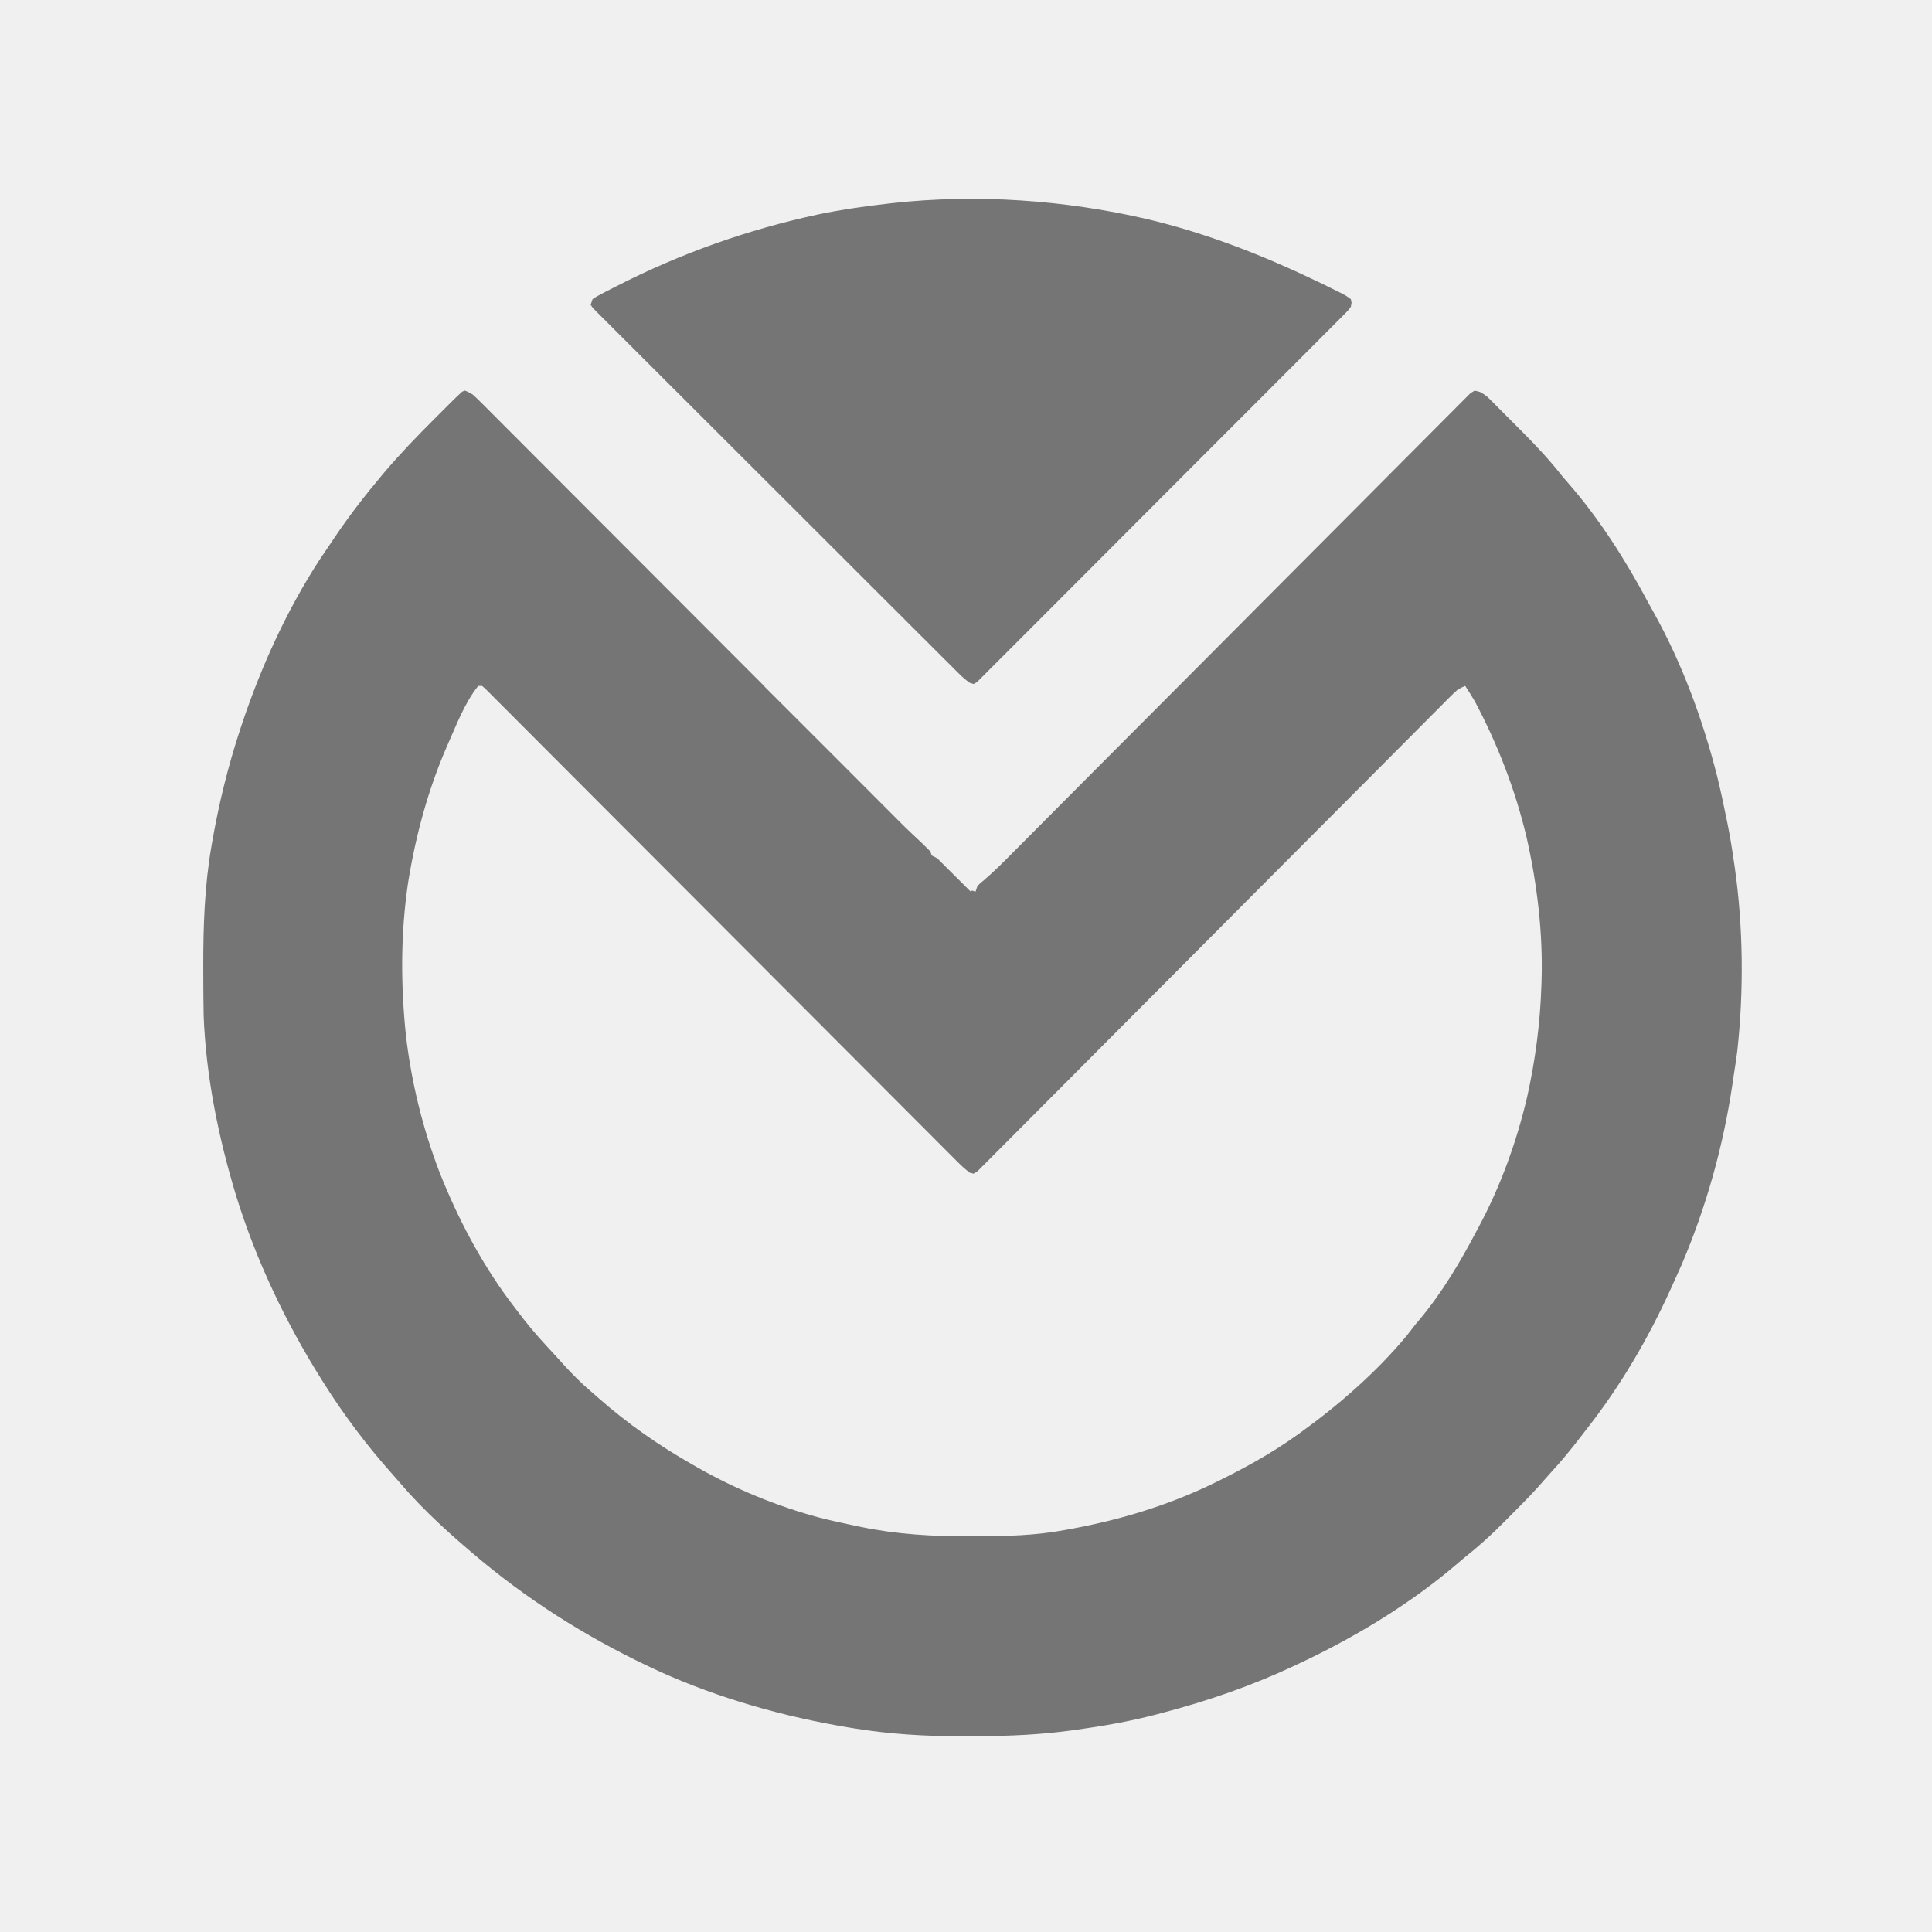
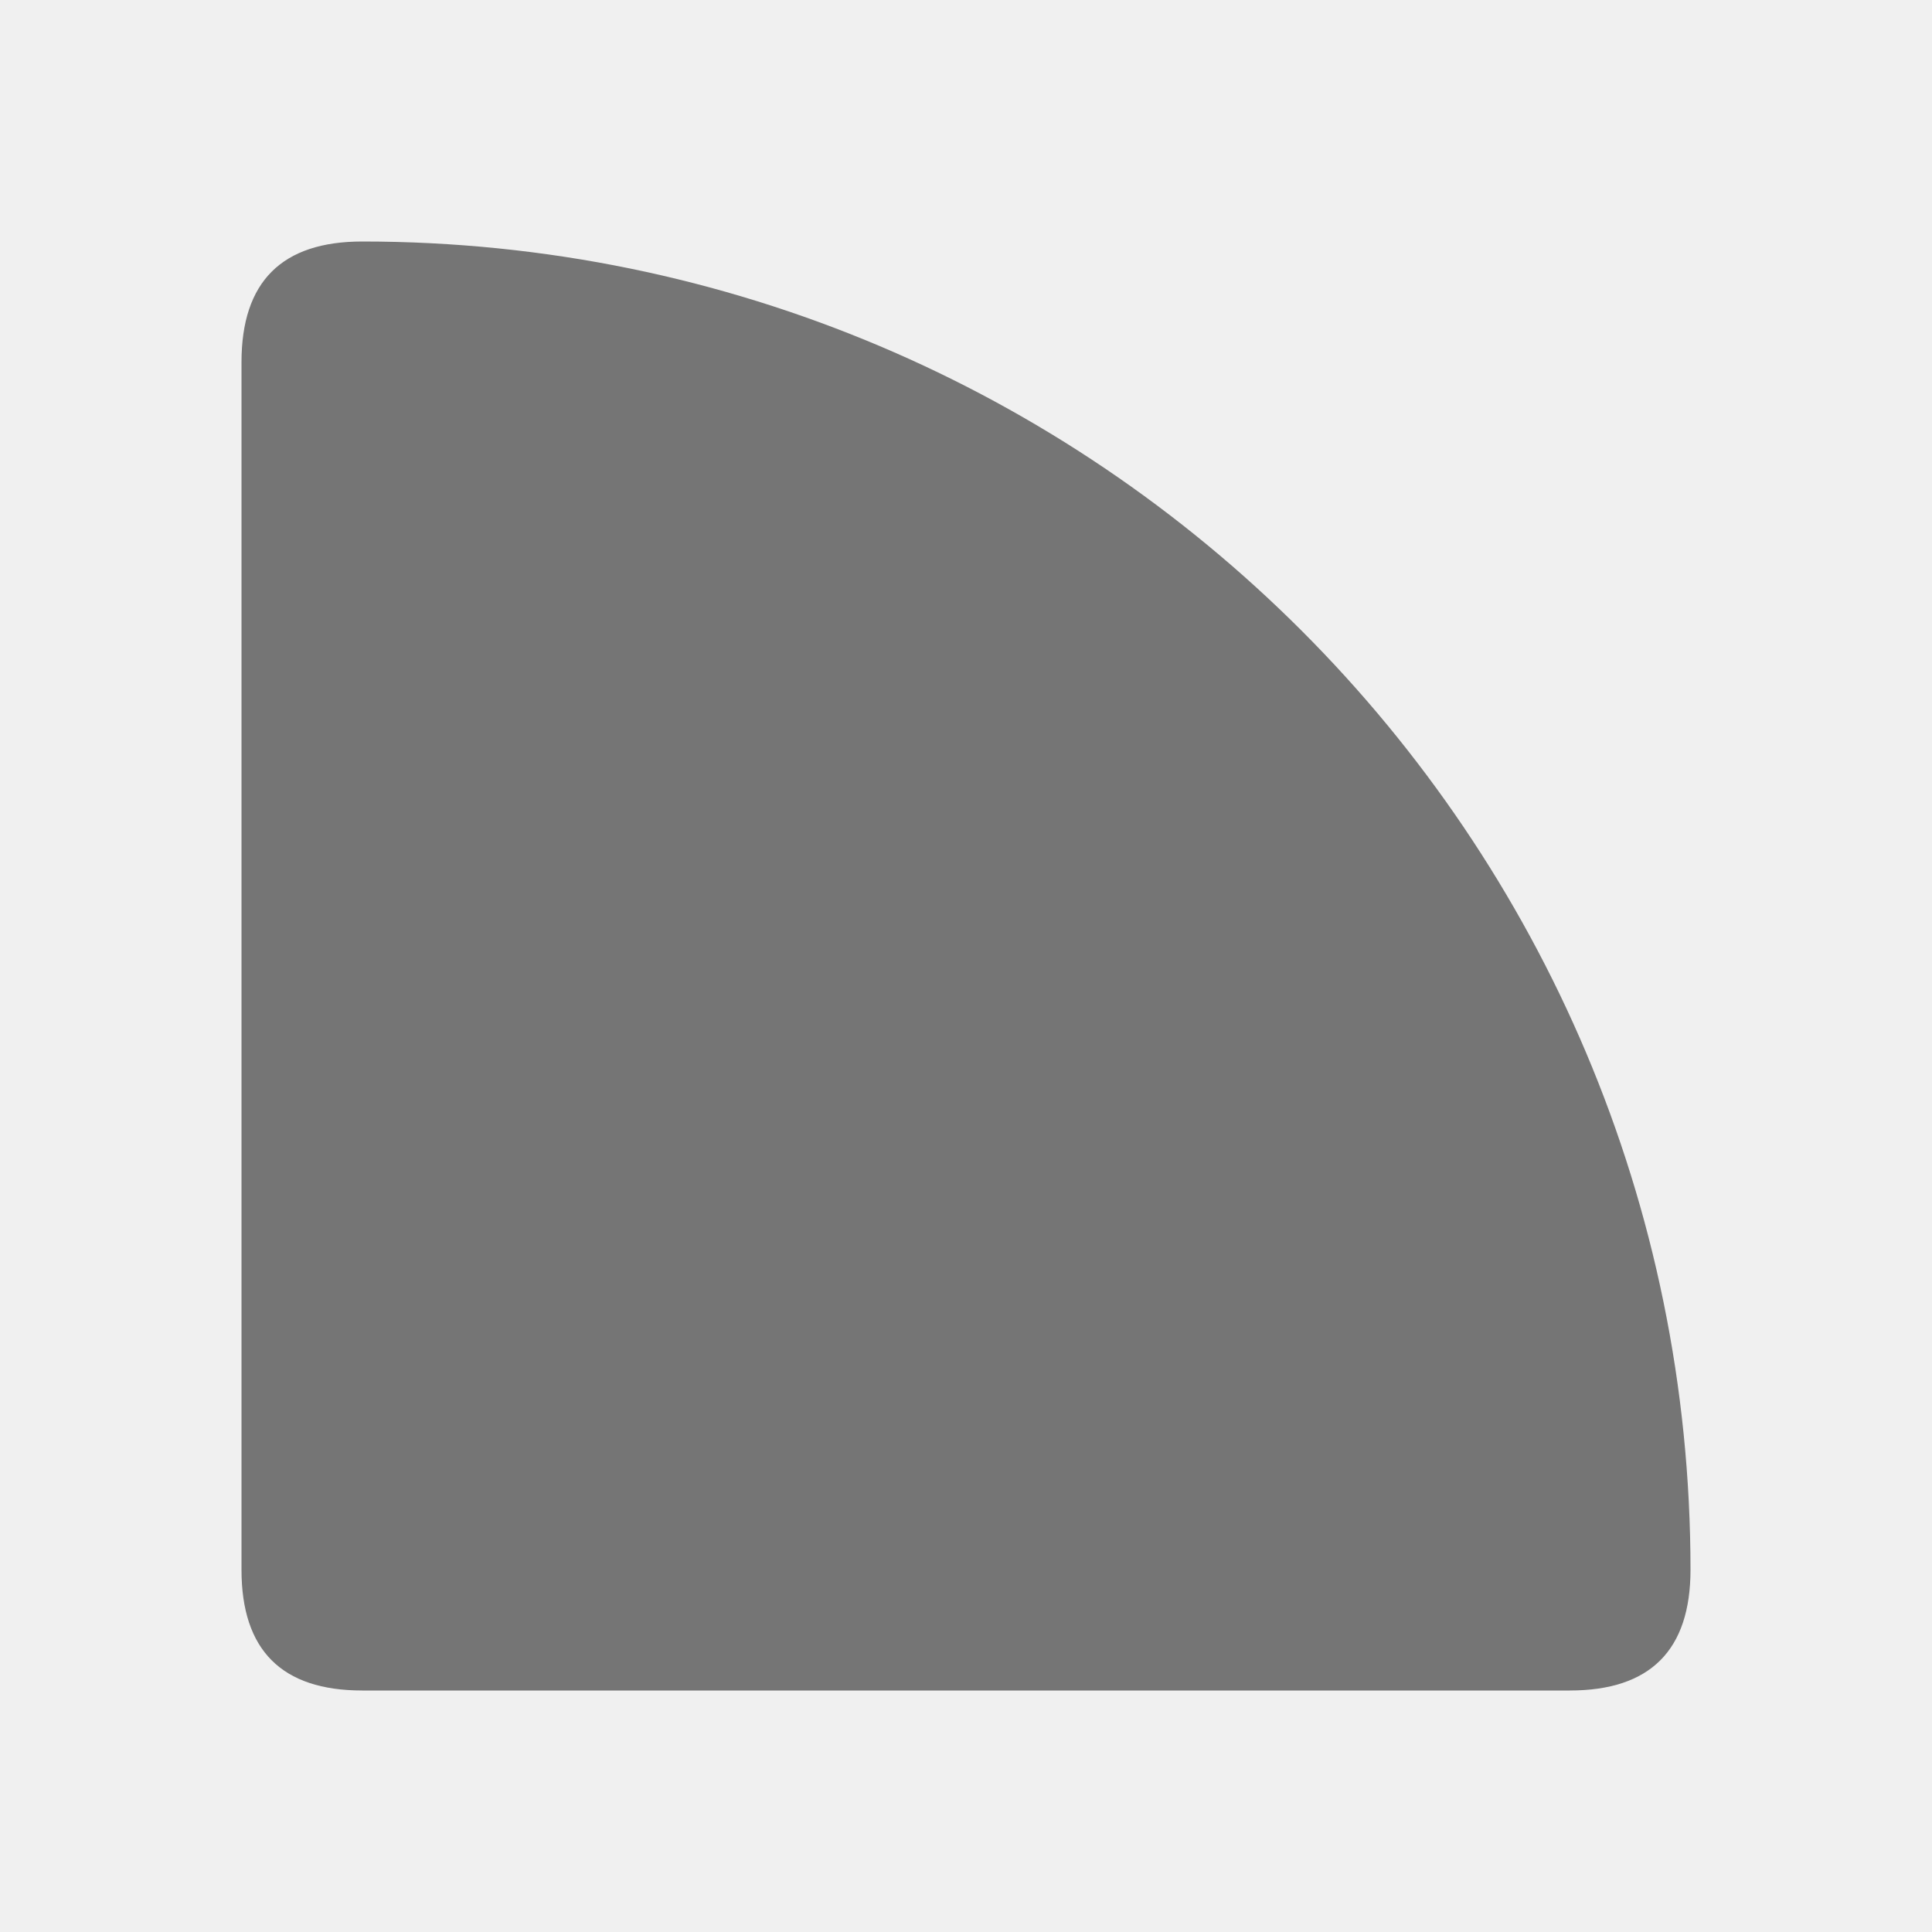
- <svg xmlns="http://www.w3.org/2000/svg" width="1014" height="1014" viewBox="130 0 1014 1014" preserveAspectRatio="xMidYMid meet" shape-rendering="geometricPrecision">
-   <defs>
-     <mask id="logo-cutout" maskUnits="userSpaceOnUse" x="130" y="0" width="1014" height="1014">
-       <rect x="130" y="0" width="1014" height="1014" fill="#FFFFFF" />
-       <polygon points="531,360 748,360 639.5,468" fill="#000000" />
-     </mask>
-   </defs>
-   <g fill="#757575" mask="url(#logo-cutout)">
-     <path d="M0 0 C31.416 7.469 60.823 19.019 89.875 32.992 C90.386 33.237 90.386 33.237 92.97 34.473 C95.473 35.684 97.959 36.92 100.438 38.18 C101.122 38.518 101.806 38.855 102.511 39.204 C104.316 40.16 104.316 40.16 106.875 41.992 C106.991 42.616 107.108 43.24 107.227 43.882 C107.169 44.23 107.169 44.23 106.875 45.992 C105.61 47.761 105.61 47.761 103.794 49.582 C103.107 50.281 102.419 50.98 101.711 51.7 C100.944 52.46 100.176 53.22 99.385 54.004 C98.982 54.41 98.982 54.41 96.943 56.468 C94.703 58.73 92.45 60.978 90.194 63.225 C87.766 65.649 85.349 68.084 82.93 70.517 C78.189 75.284 73.437 80.04 68.68 84.791 C64.817 88.652 60.956 92.515 57.099 96.382 C56.55 96.931 56.002 97.481 55.437 98.047 C54.323 99.163 53.209 100.28 52.095 101.396 C41.643 111.87 31.178 122.331 20.709 132.788 C11.121 142.365 1.55 151.959 -8.014 161.561 C-17.825 171.41 -27.646 181.248 -37.48 191.075 C-43.005 196.595 -48.525 202.12 -54.033 207.657 C-58.722 212.369 -63.42 217.071 -68.133 221.759 C-70.539 224.153 -72.94 226.552 -75.328 228.964 C-77.912 231.573 -80.518 234.159 -83.127 236.743 C-83.886 237.516 -84.645 238.29 -85.426 239.087 C-86.124 239.77 -86.822 240.453 -87.541 241.157 C-87.841 241.457 -87.841 241.457 -89.359 242.976 C-89.942 243.311 -90.524 243.647 -91.125 243.992 C-91.455 243.891 -91.455 243.891 -93.126 243.377 C-95.196 241.943 -96.914 240.456 -98.697 238.678 C-99.391 237.989 -100.086 237.301 -100.802 236.592 C-101.18 236.213 -101.18 236.213 -103.092 234.293 C-103.9 233.489 -104.709 232.685 -105.542 231.856 C-107.785 229.625 -110.023 227.388 -112.259 225.149 C-114.672 222.736 -117.09 220.328 -119.508 217.92 C-124.243 213.202 -128.972 208.478 -133.699 203.752 C-137.539 199.913 -141.381 196.076 -145.223 192.239 C-156.111 181.369 -166.994 170.495 -177.872 159.616 C-178.459 159.029 -179.045 158.443 -179.649 157.839 C-180.236 157.251 -180.823 156.664 -181.428 156.059 C-190.956 146.531 -200.493 137.013 -210.034 127.5 C-219.825 117.738 -229.607 107.969 -239.382 98.193 C-244.873 92.701 -250.367 87.212 -255.869 81.732 C-260.551 77.068 -265.226 72.398 -269.892 67.718 C-272.275 65.329 -274.661 62.943 -277.055 60.566 C-279.645 57.994 -282.22 55.407 -284.793 52.818 C-285.56 52.062 -286.327 51.306 -287.117 50.526 C-287.458 50.181 -287.458 50.181 -289.183 48.432 C-289.779 47.836 -290.376 47.24 -290.991 46.626 C-291.365 46.087 -291.739 45.548 -292.125 44.992 C-291.795 44.002 -291.465 43.012 -291.125 41.992 C-289.113 40.633 -289.113 40.633 -286.438 39.242 C-285.442 38.722 -284.447 38.202 -283.421 37.666 C-282.323 37.107 -281.224 36.549 -280.125 35.992 C-279.566 35.706 -279.006 35.42 -278.43 35.125 C-244.64 17.856 -209.624 5.489 -172.534 -2.507 C-160.822 -4.941 -149.004 -6.638 -137.125 -8.008 C-136.027 -8.136 -134.929 -8.265 -133.798 -8.397 C-89.408 -13.299 -43.459 -10.061 0 0 Z " transform="translate(732.125,115.0078)" />
-     <path d="M0 0 C1.833 0.724 1.833 0.724 4 2 C5.41 3.233 6.77 4.524 8.093 5.85 C8.904 6.658 9.715 7.465 10.551 8.298 C11.446 9.199 12.34 10.1 13.235 11.001 C14.189 11.955 15.144 12.909 16.099 13.862 C18.724 16.485 21.343 19.114 23.961 21.743 C26.785 24.578 29.615 27.407 32.444 30.237 C37.347 35.142 42.247 40.051 47.144 44.963 C54.233 52.072 61.327 59.176 68.424 66.278 C79.947 77.811 91.467 89.348 102.983 100.887 C103.328 101.233 103.328 101.233 105.073 102.981 C105.763 103.673 106.453 104.364 107.165 105.077 C116.94 114.873 126.717 124.667 136.495 134.461 C136.839 134.805 136.839 134.805 138.578 136.547 C150.049 148.035 161.521 159.522 172.994 171.007 C180.069 178.09 187.142 185.174 194.212 192.261 C199.06 197.121 203.91 201.979 208.761 206.836 C211.559 209.636 214.355 212.438 217.149 215.241 C219.711 217.812 222.275 220.379 224.84 222.946 C225.764 223.871 226.688 224.797 227.61 225.724 C232.402 230.538 237.24 235.2 242.495 239.515 C242.992 240.005 243.488 240.495 244 241 C244.33 241.99 244.66 242.98 245 244 C246.32 244.693 247.656 245.356 249 246 C250.875 247.68 250.875 247.68 252.785 249.66 C253.133 250.016 253.133 250.016 254.893 251.814 C255.609 252.556 256.325 253.298 257.062 254.062 C258.486 255.537 259.914 257.007 261.348 258.473 C261.662 258.799 261.662 258.799 263.254 260.449 C263.83 260.961 264.406 261.473 265 262 C265.99 262.33 266.98 262.66 268 263 C268.33 262.01 268.66 261.02 269 260 C270.477 258.544 270.477 258.544 272.404 256.966 C277.735 252.438 282.612 247.501 287.533 242.54 C288.58 241.489 289.627 240.438 290.674 239.387 C292.938 237.114 295.201 234.839 297.462 232.563 C301.142 228.859 304.826 225.158 308.51 221.458 C313.166 216.783 317.82 212.106 322.473 207.429 C331.608 198.247 340.751 189.073 349.896 179.901 C351.337 178.456 352.778 177.011 354.218 175.566 C357.134 172.641 360.051 169.717 362.967 166.792 C370.452 159.285 377.938 151.777 385.422 144.269 C386.173 143.516 386.924 142.762 387.697 141.986 C399.888 129.756 412.068 117.515 424.244 105.27 C436.746 92.698 449.262 80.139 461.79 67.592 C469.518 59.852 477.235 52.1 484.938 44.336 C490.21 39.024 495.495 33.725 500.79 28.435 C503.847 25.38 506.899 22.319 509.936 19.243 C512.712 16.431 515.503 13.636 518.309 10.853 C519.324 9.84 520.333 8.821 521.336 7.795 C522.694 6.409 524.071 5.045 525.456 3.686 C525.837 3.303 525.837 3.303 527.766 1.366 C528.503 0.915 529.24 0.464 530 0 C530.441 0.113 530.441 0.113 532.674 0.683 C535 2 535 2 536.756 3.381 C537.286 3.912 537.816 4.443 538.362 4.99 C538.668 5.292 538.668 5.292 540.215 6.823 C540.538 7.151 540.538 7.151 542.172 8.809 C542.513 9.149 542.513 9.149 544.238 10.873 C545.681 12.318 547.119 13.767 548.555 15.219 C550.72 17.407 552.898 19.582 555.078 21.756 C562.508 29.201 569.507 36.726 576 45 C576.946 46.114 577.899 47.222 578.863 48.32 C595.355 67.156 609.075 88.837 620.854 110.874 C621.947 112.901 623.066 114.911 624.195 116.918 C638.923 143.412 649.715 172.812 657.168 202.152 C658.966 209.396 660.525 216.685 662 224 C662.206 225.002 662.411 226.004 662.623 227.037 C663.957 233.664 665.045 240.308 666 247 C666.075 247.5 666.075 247.5 666.453 250.032 C670.93 281.247 671.272 315.206 667.812 346.562 C667.286 350.722 666.659 354.859 666 359 C665.745 360.738 665.49 362.475 665.236 364.213 C660.409 396.768 651.432 428.727 638.5 459 C637.031 462.348 635.522 465.676 634 469 C633.619 469.844 633.238 470.688 632.846 471.558 C621.116 497.448 606.665 522.127 589.139 544.542 C587.859 546.181 586.592 547.831 585.324 549.48 C580.516 555.705 575.605 561.743 570.266 567.523 C569.034 568.87 567.809 570.224 566.626 571.613 C561.367 577.773 555.692 583.494 549.968 589.218 C548.262 590.925 546.565 592.641 544.867 594.357 C538.221 601.037 531.392 607.158 524 613 C522.972 613.863 521.949 614.731 520.934 615.609 C497.356 635.829 469.989 652.587 442.059 666.078 C440.707 666.721 439.354 667.361 438 668 C437.26 668.351 436.52 668.703 435.758 669.064 C413.221 679.693 390.058 687.681 366 694 C364.947 694.28 363.893 694.559 362.808 694.848 C349.07 698.435 335.298 700.864 321.25 702.812 C320.871 702.865 320.871 702.865 318.954 703.132 C302.356 705.411 286.019 706.187 269.272 706.185 C266.1 706.187 262.928 706.206 259.756 706.225 C241.569 706.275 223.476 705.168 205.5 702.312 C204.441 702.145 203.383 701.978 202.292 701.805 C168.046 696.155 134.073 686.663 102.388 672.385 C68.923 657.102 37.673 638.018 9.279 614.58 C-5.935 601.908 -21.169 588.421 -34.023 573.312 C-35.591 571.478 -37.18 569.673 -38.789 567.875 C-51.792 553.254 -63.569 537.556 -74 521 C-74.449 520.29 -74.898 519.581 -75.36 518.85 C-94.209 488.81 -109.579 456.471 -120.071 422.57 C-129.334 392.127 -135.907 359.817 -137.115 327.975 C-137.179 324.846 -137.216 321.719 -137.238 318.59 C-137.248 317.436 -137.258 316.283 -137.268 315.094 C-137.296 311.375 -137.307 307.657 -137.312 303.938 C-137.314 303.302 -137.315 302.667 -137.316 302.012 C-137.336 280.79 -136.633 259.955 -133 239 C-132.879 238.297 -132.758 237.595 -132.633 236.871 C-129.138 216.848 -124.374 197.303 -118 178 C-117.657 176.961 -117.315 175.922 -116.962 174.852 C-106.914 144.845 -93.518 115.333 -76.25 88.75 C-74.951 86.794 -73.638 84.85 -72.311 82.914 C-70.947 80.922 -69.605 78.917 -68.266 76.91 C-60.634 65.552 -52.295 54.85 -43.5 44.375 C-43.305 44.142 -43.305 44.142 -42.318 42.964 C-34.024 33.206 -25.151 23.984 -16.081 14.951 C-14.469 13.345 -12.863 11.733 -11.258 10.121 C-10.224 9.088 -9.19 8.056 -8.156 7.023 C-7.919 6.785 -7.919 6.785 -6.717 5.578 C-4.991 3.865 -3.222 2.203 -1.428 0.561 C-0.957 0.376 -0.485 0.191 0 0 Z M7 155 C-0.19 163.927 -4.583 175.838 -9.241 186.269 C-19.296 209.209 -25.778 233.342 -29.786 258.041 C-33.755 284.631 -33.726 311.309 -31 338 C-28.144 362.793 -22.176 387.208 -13.219 410.504 C-3.754 434.307 8.124 456.951 23.348 477.582 C25.208 480.073 27.1 482.539 29 485 C29.647 485.843 30.294 486.686 30.961 487.555 C35.859 493.812 41.152 499.637 46.563 505.446 C48.012 507.013 49.442 508.595 50.867 510.184 C55.97 515.858 61.134 521.102 67 526 C67.981 526.864 68.96 527.73 69.938 528.598 C85.417 542.261 102.046 553.828 120 564 C120.697 564.4 121.395 564.801 122.113 565.213 C141.992 576.542 164.064 585.634 186.168 591.531 C192.529 593.16 198.948 594.534 205.375 595.875 C206.065 596.021 206.755 596.166 207.466 596.317 C226.646 600.317 245.559 601.383 265.125 601.312 C265.666 601.311 265.666 601.311 268.403 601.306 C284.15 601.256 299.489 600.931 315 598 C316.088 597.801 317.177 597.603 318.298 597.398 C343.486 592.736 367.666 585.508 390.86 574.514 C406.961 566.751 422.452 558.464 437 548 C437.288 547.794 437.288 547.794 438.743 546.75 C458.757 532.298 478.24 515.306 494.051 496.334 C495.731 494.247 497.364 492.123 499 490 C499.599 489.291 500.199 488.582 500.816 487.852 C512.767 473.631 522.383 457.4 531 441 C531.342 440.364 531.684 439.728 532.036 439.072 C543.478 417.748 551.881 394.601 557.434 371.07 C561.79 351.67 564.392 331.879 565 312 C565.022 311.4 565.044 310.8 565.066 310.181 C565.892 284.907 562.8 259.171 557.23 234.537 C551.319 209.558 542.051 185.649 530 163 C528.399 160.288 526.739 157.625 525 155 C523.278 155.736 523.278 155.736 521 157 C519.471 158.355 517.993 159.77 516.552 161.218 C516.12 161.65 515.688 162.082 515.242 162.527 C513.791 163.979 512.347 165.438 510.903 166.897 C509.855 167.948 508.807 168.999 507.758 170.049 C504.874 172.94 501.997 175.837 499.12 178.735 C496.018 181.858 492.911 184.975 489.803 188.093 C484.419 193.497 479.038 198.904 473.66 204.312 C465.164 212.855 456.657 221.387 448.149 229.918 C445.24 232.835 442.331 235.753 439.422 238.67 C438.695 239.399 437.968 240.128 437.219 240.879 C428.943 249.178 420.67 257.479 412.397 265.781 C411.641 266.54 410.885 267.299 410.106 268.081 C397.836 280.396 385.574 292.717 373.313 305.041 C360.736 317.683 348.147 330.314 335.548 342.935 C327.771 350.727 320.003 358.528 312.248 366.341 C306.938 371.688 301.618 377.025 296.289 382.353 C293.21 385.432 290.137 388.515 287.076 391.612 C284.279 394.442 281.468 397.259 278.646 400.064 C277.623 401.086 276.605 402.112 275.593 403.145 C274.225 404.539 272.839 405.914 271.448 407.285 C270.68 408.056 269.912 408.827 269.121 409.622 C268.771 409.849 268.771 409.849 267 411 C266.34 410.834 265.68 410.667 265 410.495 C262.652 408.74 260.619 406.865 258.547 404.787 C258.114 404.356 257.681 403.925 257.235 403.481 C255.782 402.031 254.336 400.574 252.89 399.117 C251.84 398.067 250.791 397.017 249.74 395.968 C246.853 393.081 243.972 390.188 241.091 387.294 C237.985 384.175 234.873 381.062 231.762 377.948 C226.371 372.552 220.984 367.151 215.598 361.749 C207.811 353.937 200.018 346.131 192.222 338.327 C179.574 325.664 166.929 312.998 154.288 300.329 C153.531 299.57 152.774 298.812 151.994 298.03 C146.621 292.645 141.248 287.26 135.875 281.875 C129.734 275.72 123.593 269.565 117.452 263.411 C116.695 262.652 115.939 261.894 115.159 261.113 C102.563 248.49 89.963 235.87 77.36 223.253 C69.58 215.464 61.804 207.672 54.032 199.875 C48.712 194.538 43.388 189.205 38.062 183.874 C34.985 180.794 31.909 177.712 28.838 174.626 C26.031 171.806 23.219 168.99 20.404 166.178 C19.382 165.155 18.362 164.131 17.344 163.105 C15.967 161.719 14.585 160.339 13.202 158.961 C12.433 158.191 11.664 157.42 10.872 156.626 C10.563 156.358 10.563 156.358 9 155 C8.34 155 7.68 155 7 155 Z " transform="translate(374,205)" />
-   </g>
+ <svg xmlns="http://www.w3.org/2000/svg" width="64" height="64" viewBox="0 0 64 64" preserveAspectRatio="xMidYMid meet">
+   <path data-brand-mark="oneportfolio-quarter-pie" fill="#757575" d="M12 8A44 44 0 0 1 56 52Q56 56 52 56H12Q8 56 8 52V12Q8 8 12 8Z" />
</svg>
